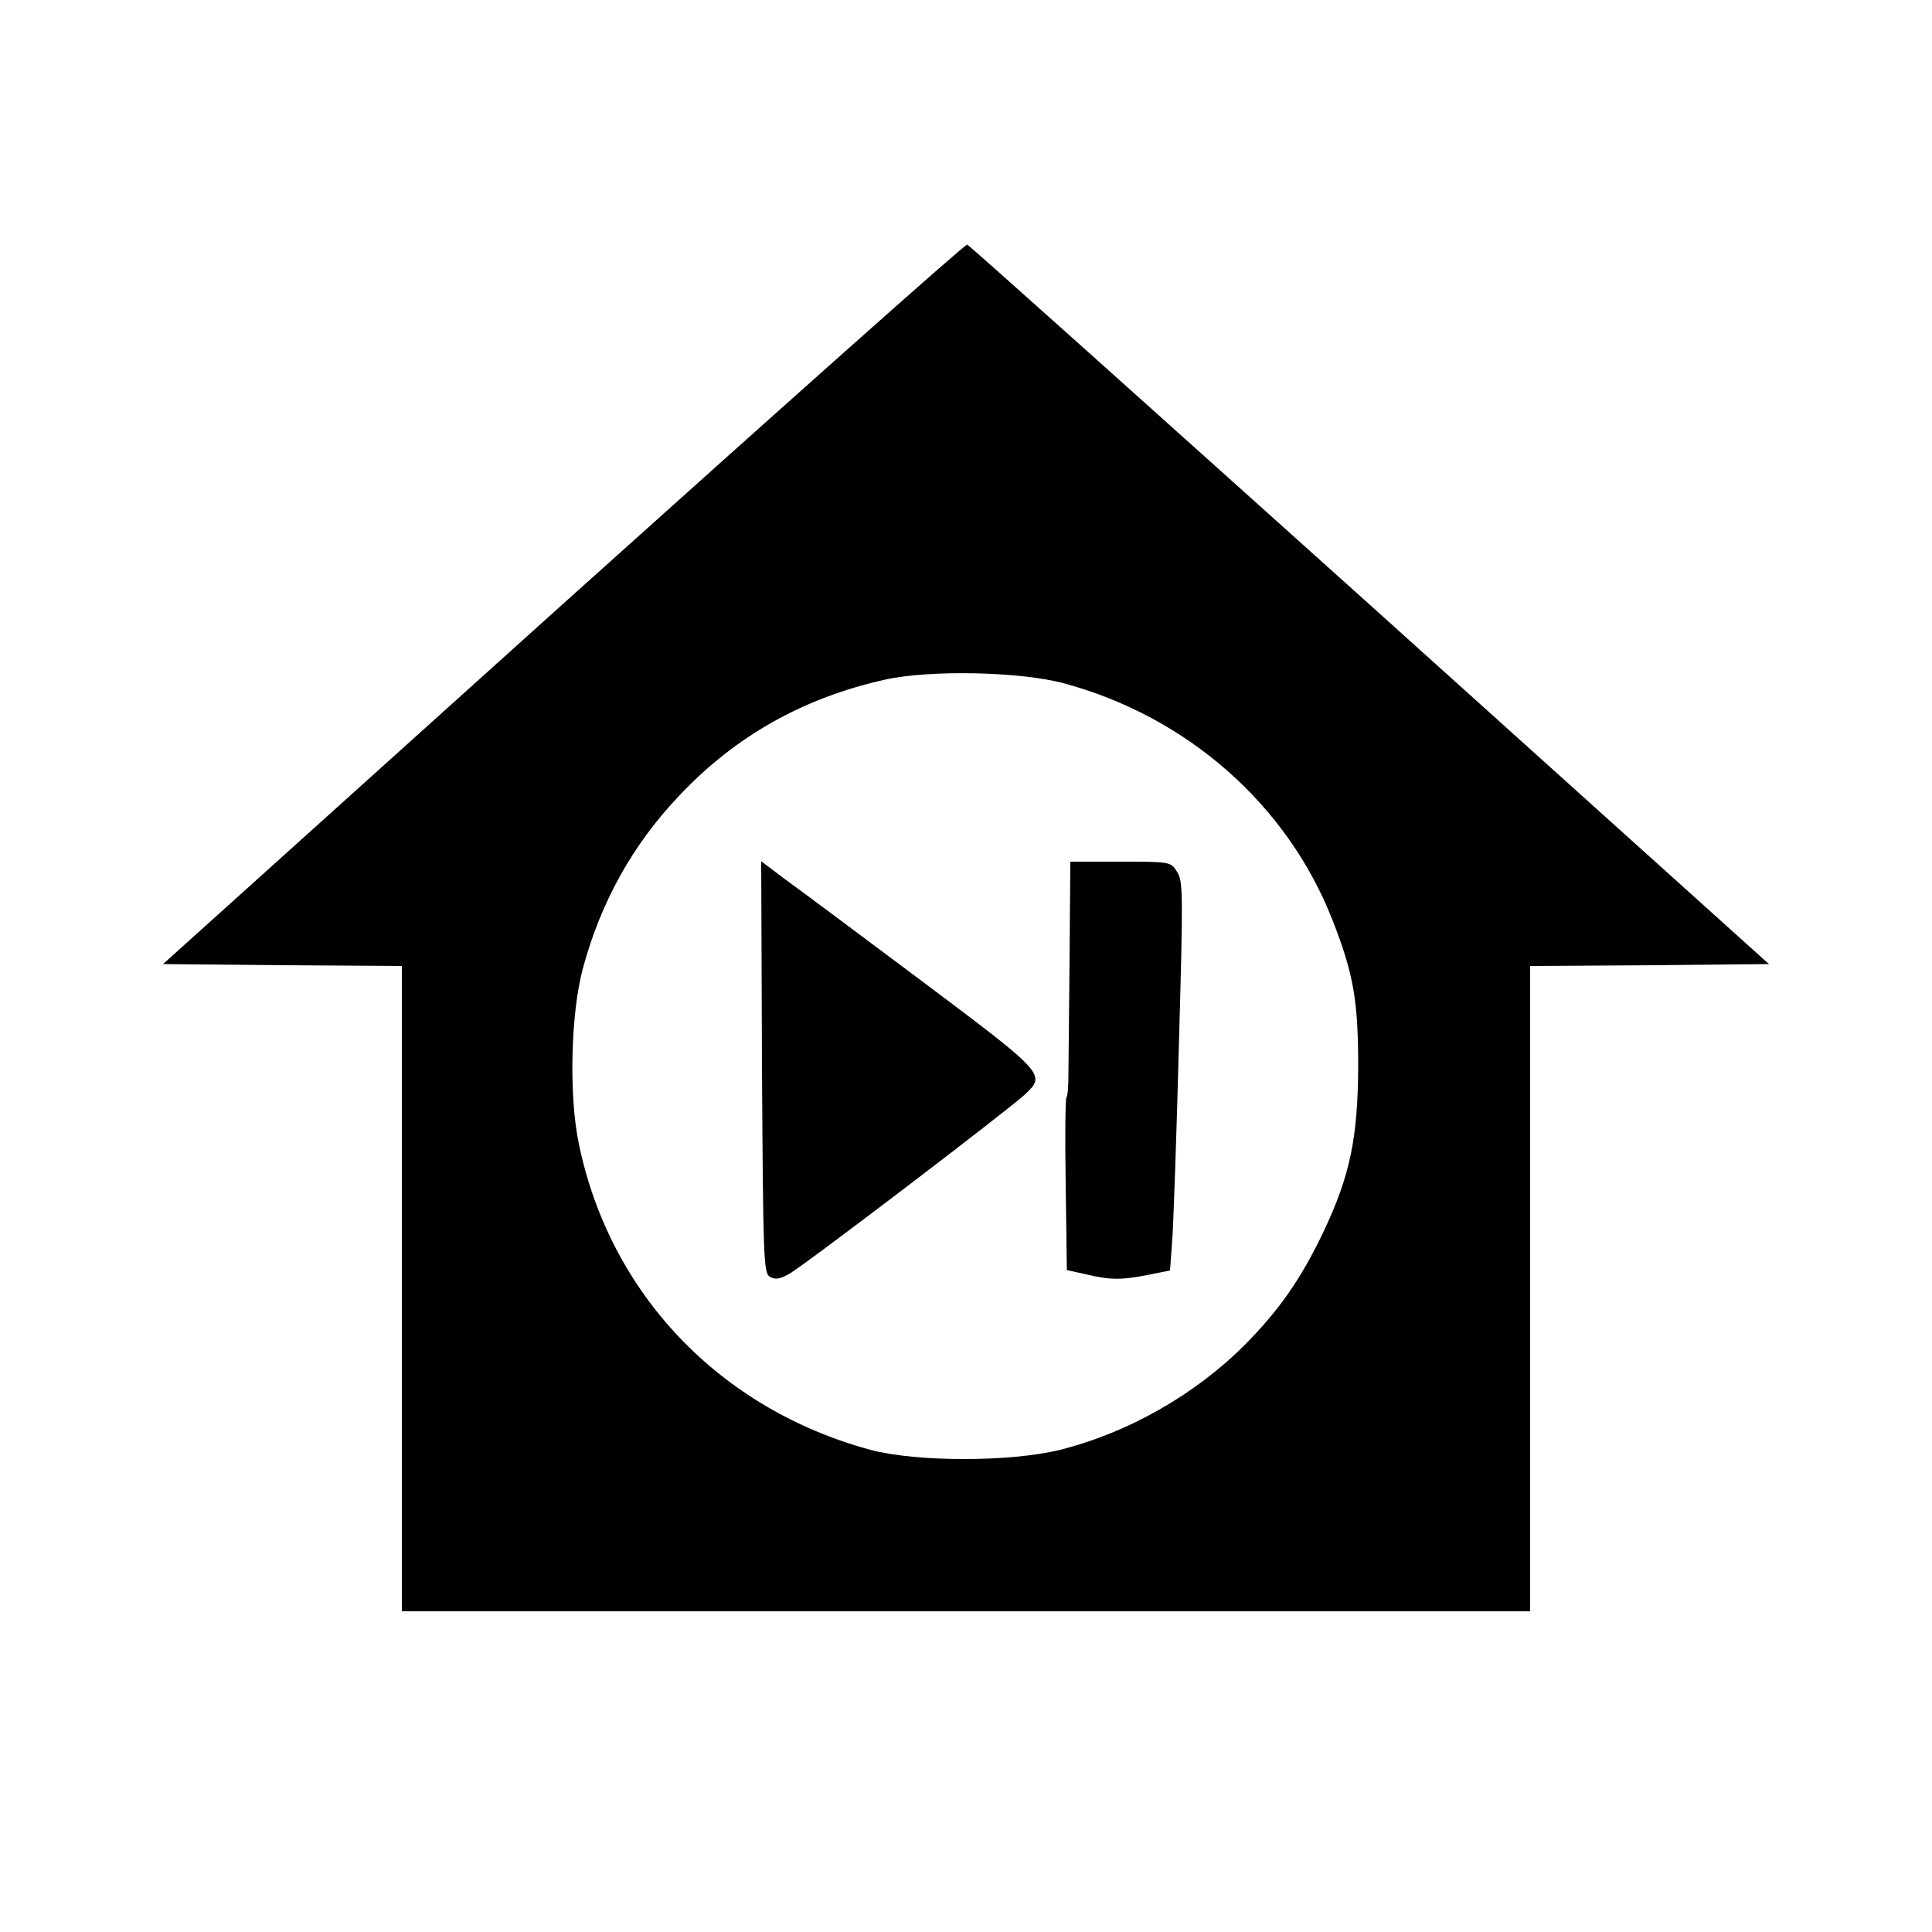
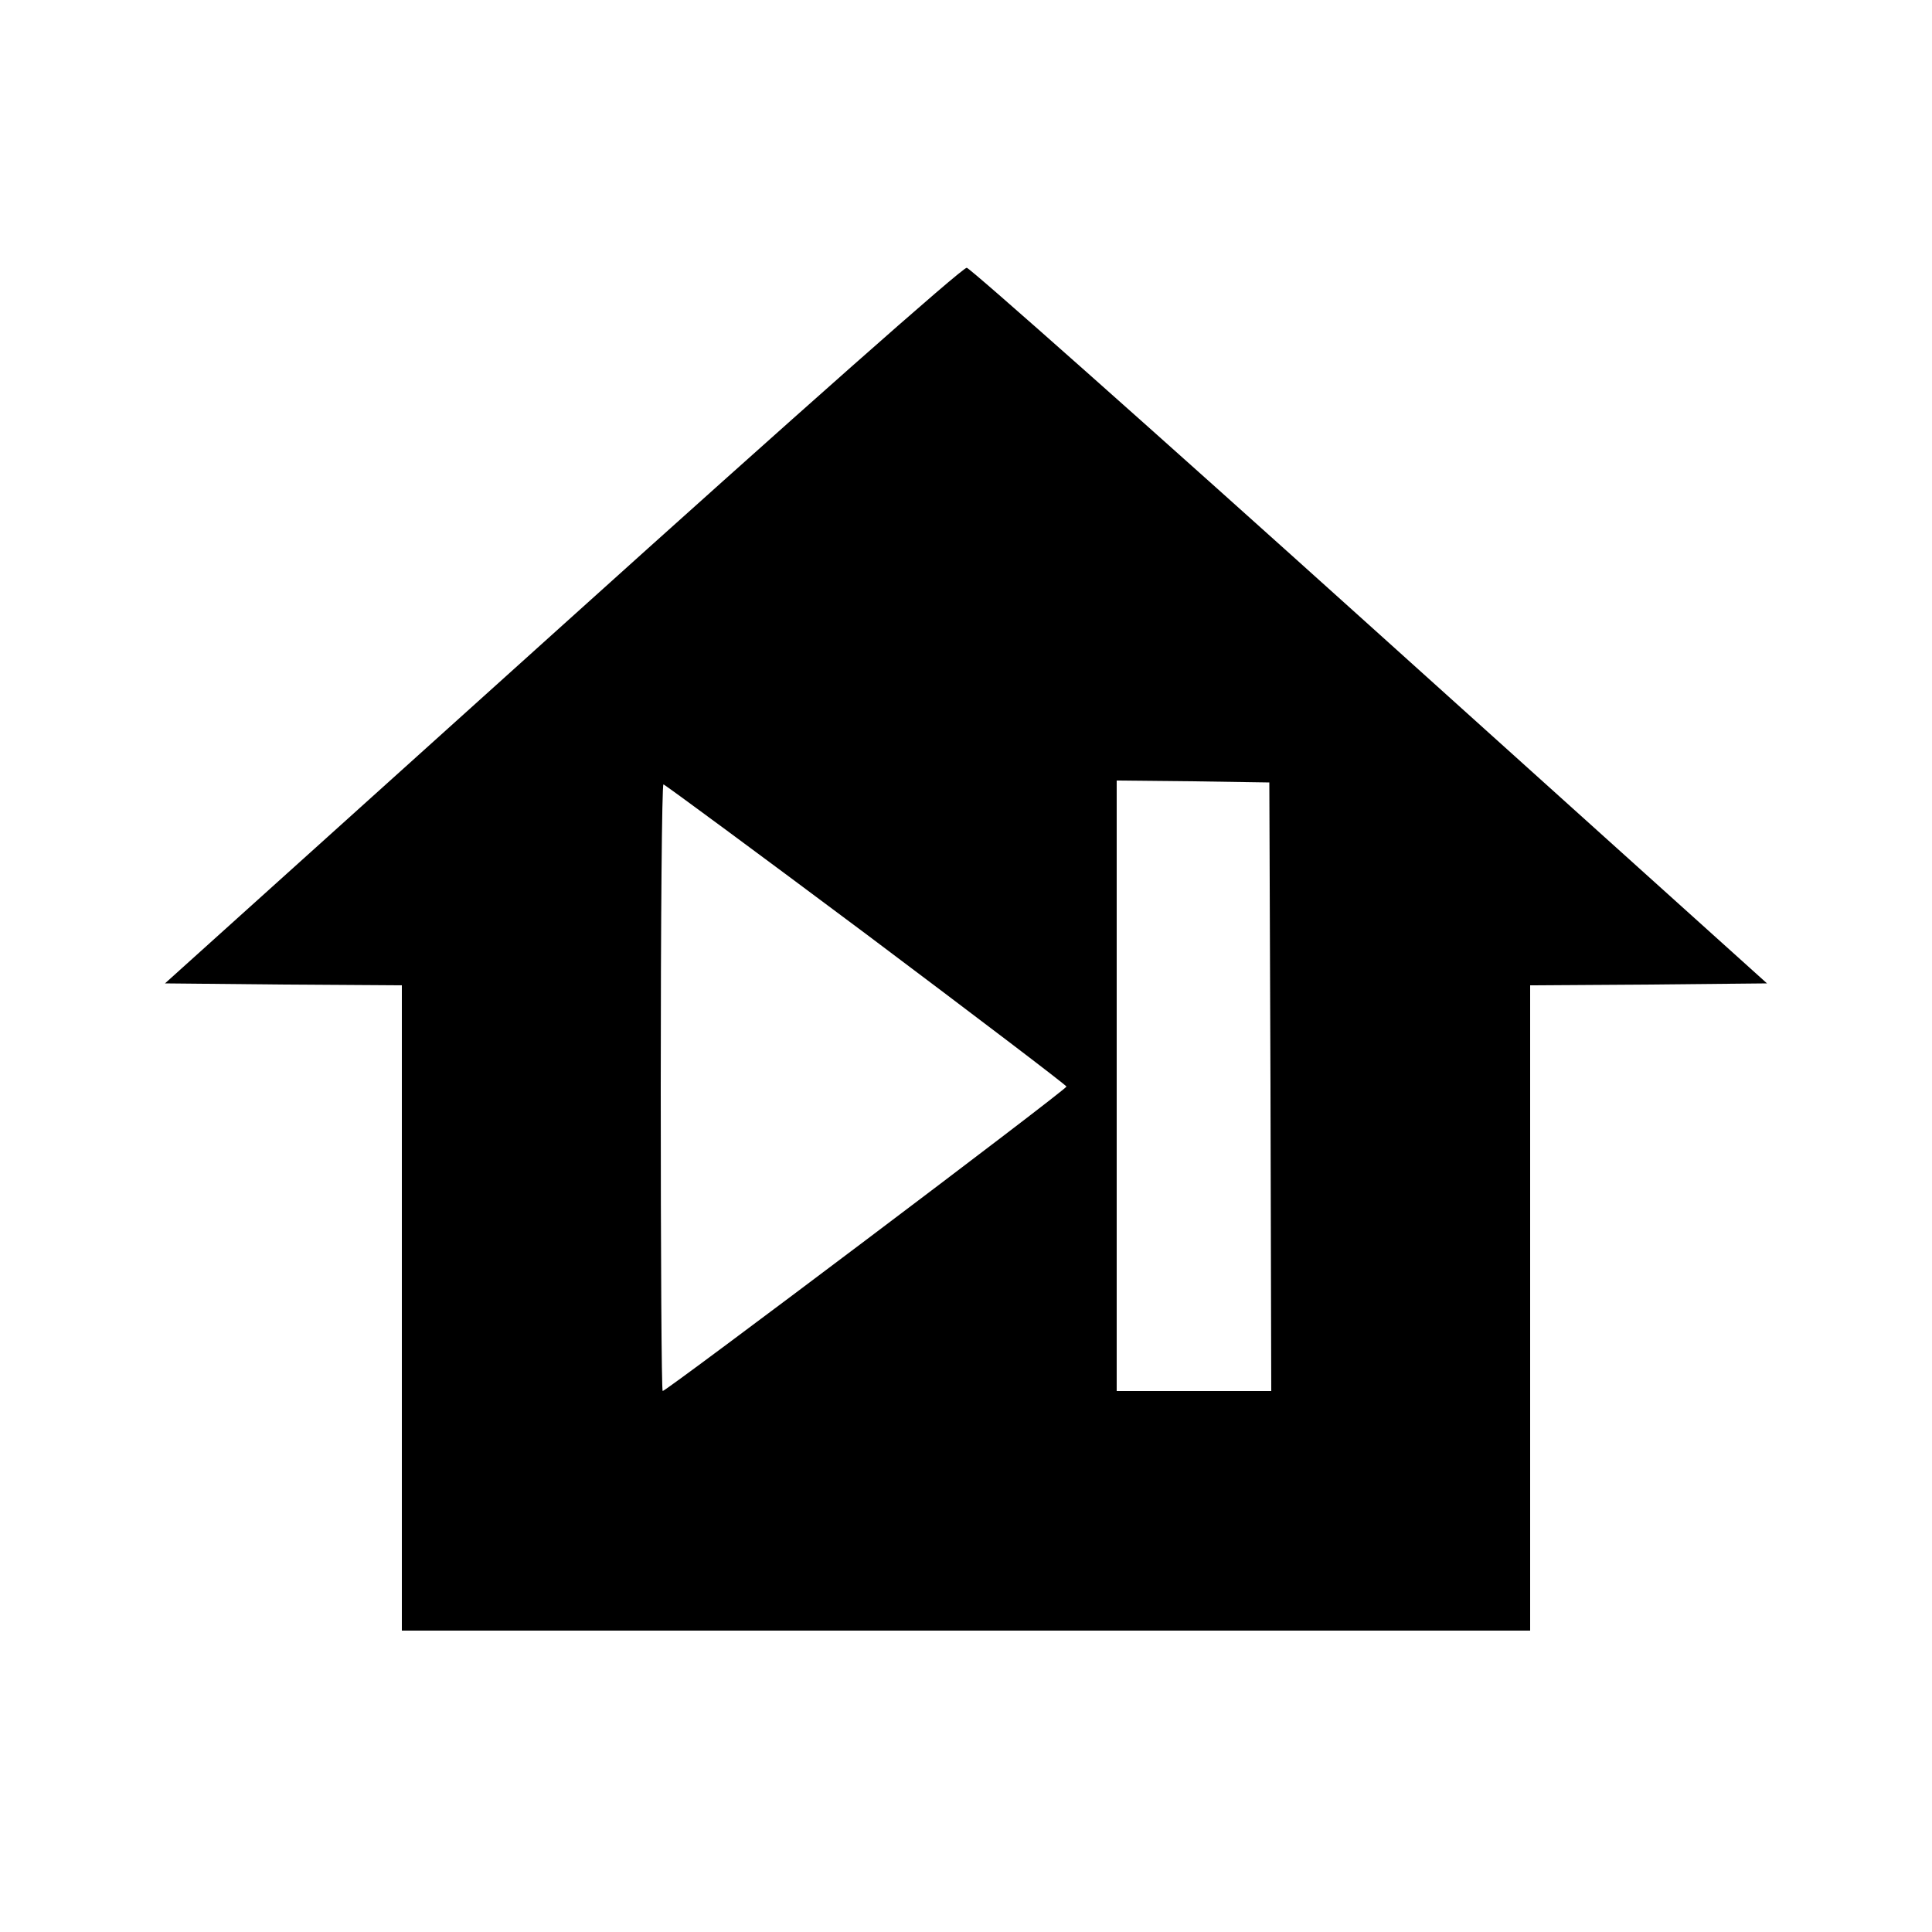
<svg xmlns="http://www.w3.org/2000/svg" version="1.0" width="16pt" height="16pt" viewBox="0 0 16 16" preserveAspectRatio="xMidYMid meet">
  <g transform="translate(0,16) scale(0.0032,-0.0032)" fill="#000000" stroke="none">
-     <path d="M1458 3438 l-1036 -933 309 -3 309 -2 0 -835 0 -835 1460 0 1460 0 0 835 0 835 309 2 309 3 -1033 930 c-569 511 -1037 931 -1042 932 -5 2 -475 -417 -1045 -929z m1294 -206 c320 -86 579 -314 696 -612 55 -140 67 -210 67 -380 -1 -185 -21 -282 -89 -426 -59 -124 -115 -204 -205 -295 -129 -129 -302 -227 -477 -271 -129 -32 -372 -32 -492 0 -390 106 -674 404 -754 792 -26 124 -21 335 10 452 46 172 129 322 250 449 145 154 321 253 532 300 116 26 349 21 462 -9z" />
-     <path d="M1972 2239 c3 -492 4 -533 20 -543 14 -8 25 -7 50 7 37 20 567 424 611 465 54 51 53 53 -270 295 -164 123 -324 242 -356 265 l-57 43 2 -532z" />
-     <path d="M2768 2518 c-1 -139 -3 -275 -3 -303 0 -27 -2 -52 -5 -55 -3 -3 -4 -104 -2 -226 l3 -221 50 -11 c63 -15 91 -15 162 -1 l55 11 6 82 c3 44 11 271 17 503 11 390 11 424 -5 447 -16 26 -18 26 -146 26 l-130 0 -2 -252z" />
+     <path d="M1456 3382 l-1029 -927 306 -3 307 -2 0 -835 0 -835 1460 0 1460 0 0 835 0 835 307 2 306 3 -1027 925 c-565 509 -1035 926 -1044 927 -10 2 -438 -377 -1046 -925z m1832 -1194 l2 -788 -200 0 -200 0 0 790 0 790 198 -2 197 -3 3 -787z m-1047 395 c285 -214 518 -391 519 -395 0 -8 -1035 -788 -1045 -788 -3 0 -5 353 -5 785 0 432 3 785 7 785 3 0 239 -174 524 -387z" />
  </g>
</svg>
